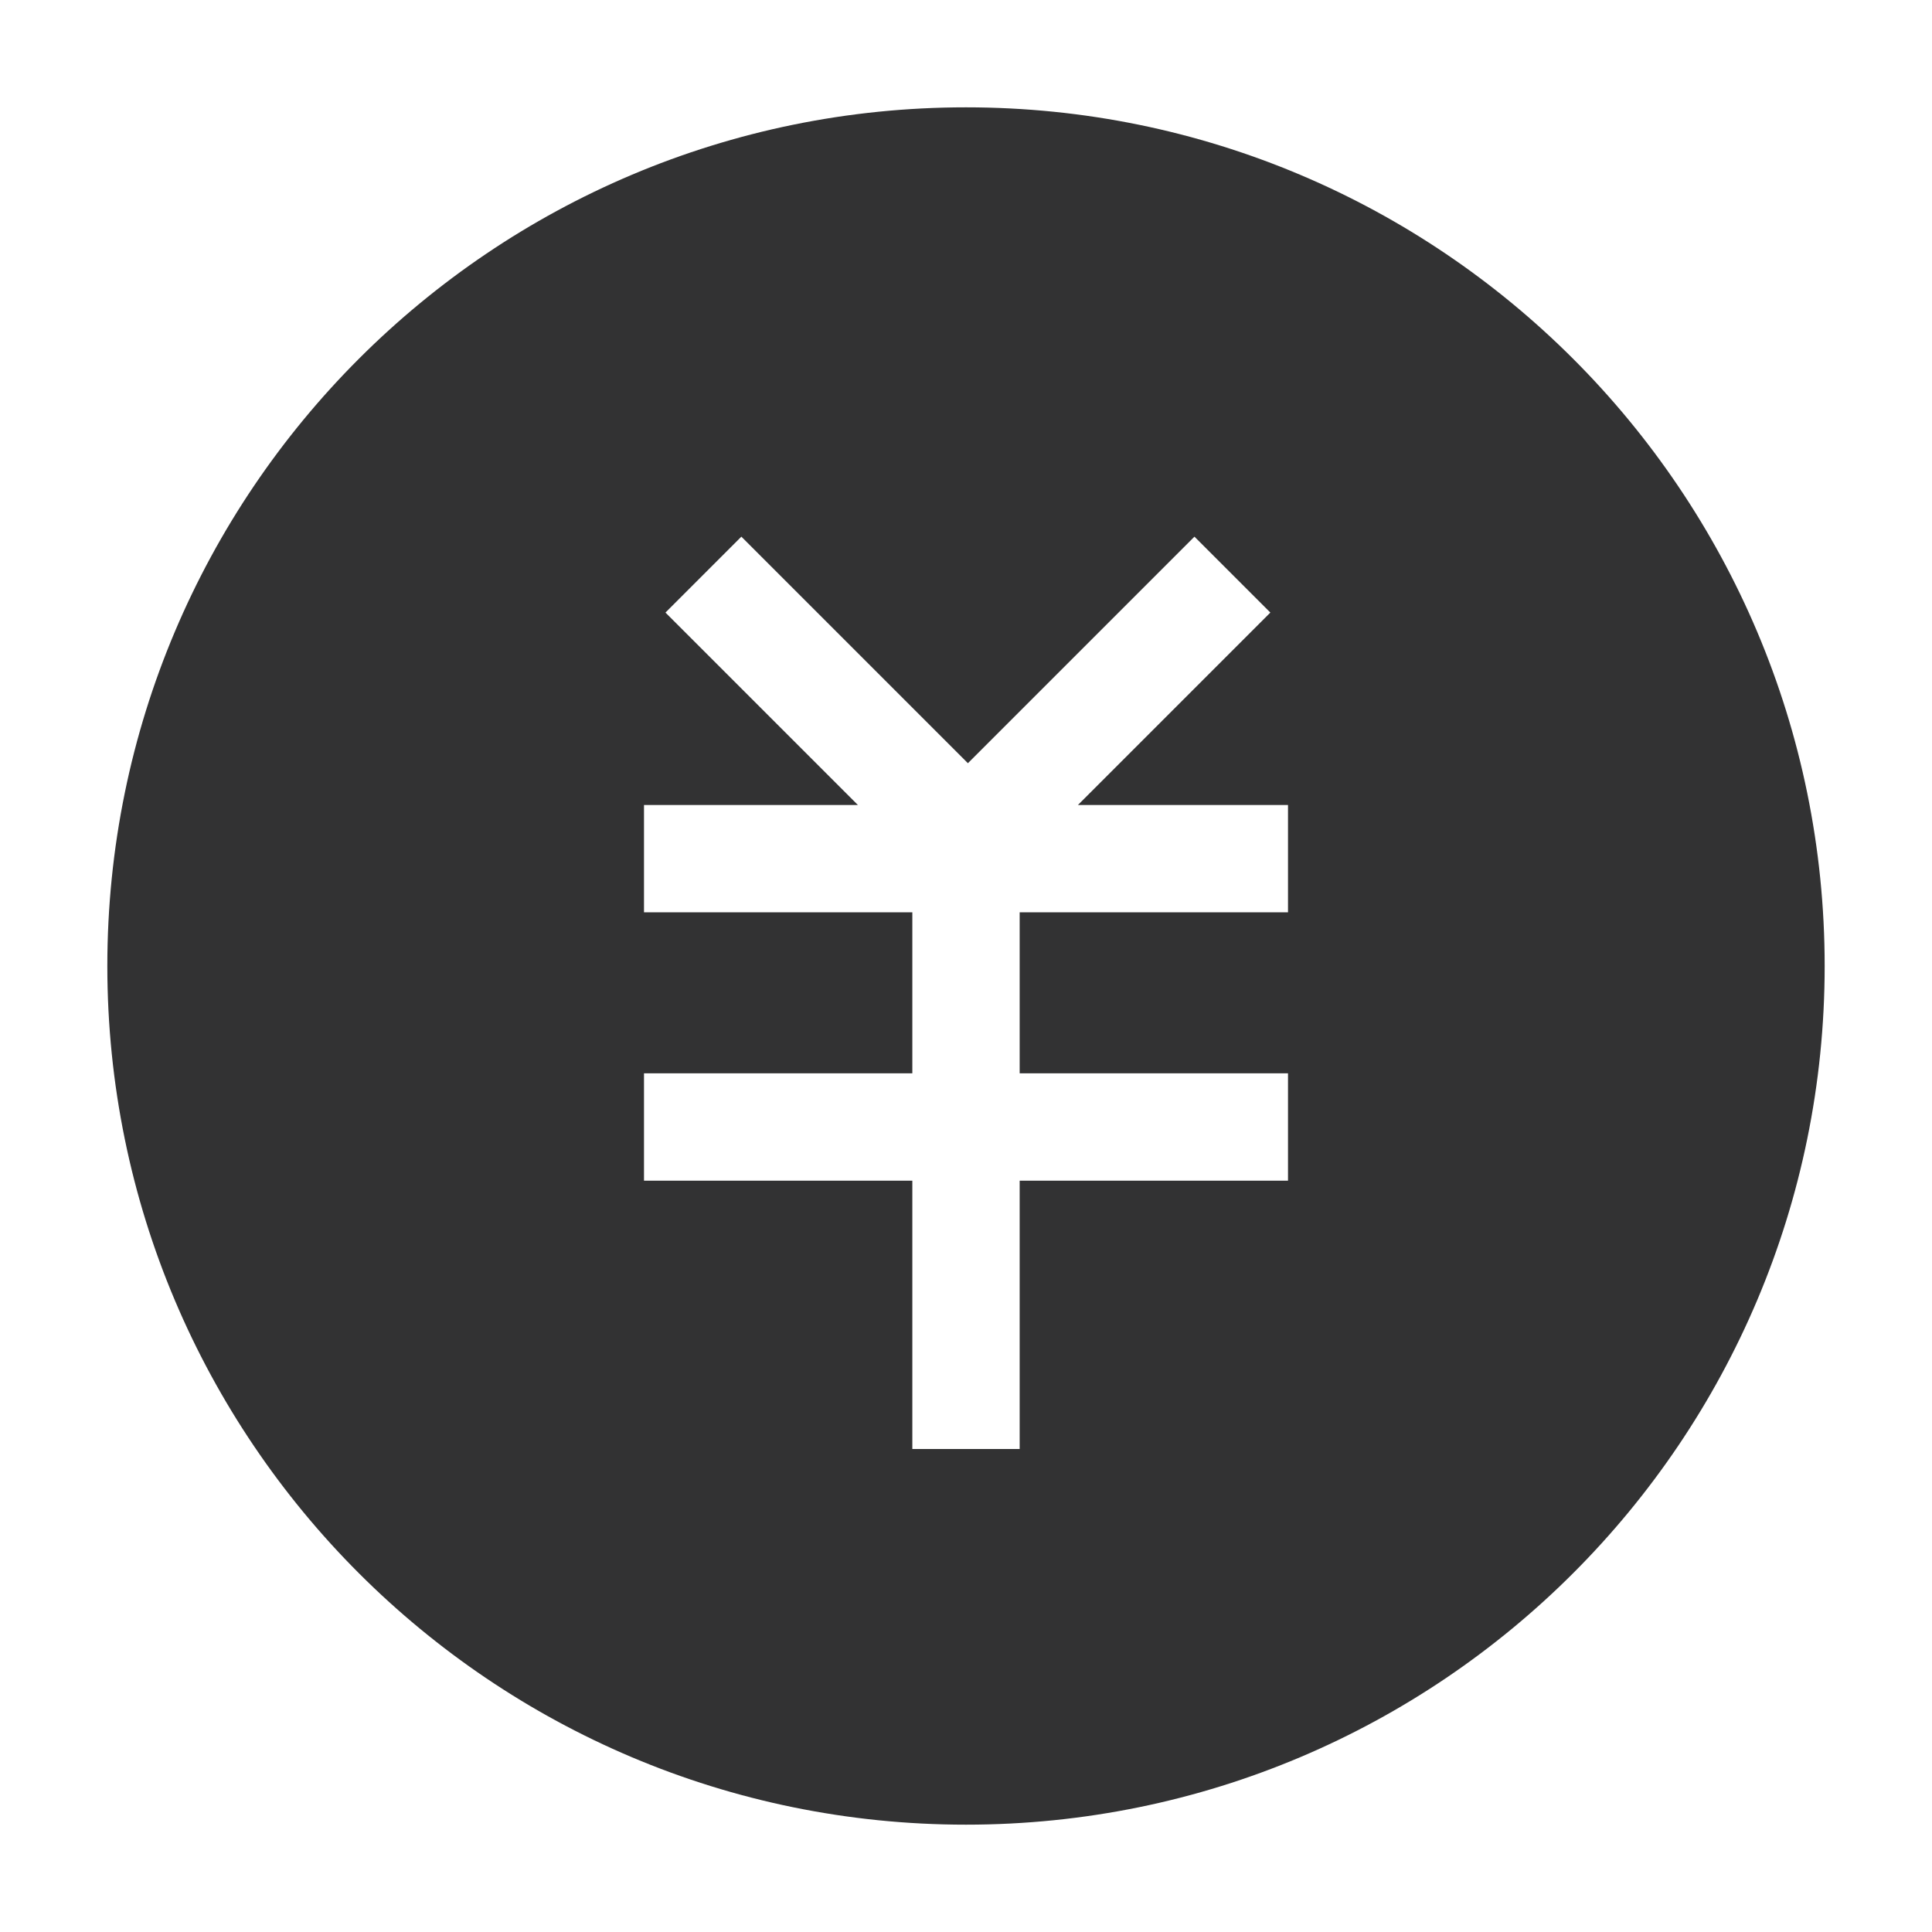
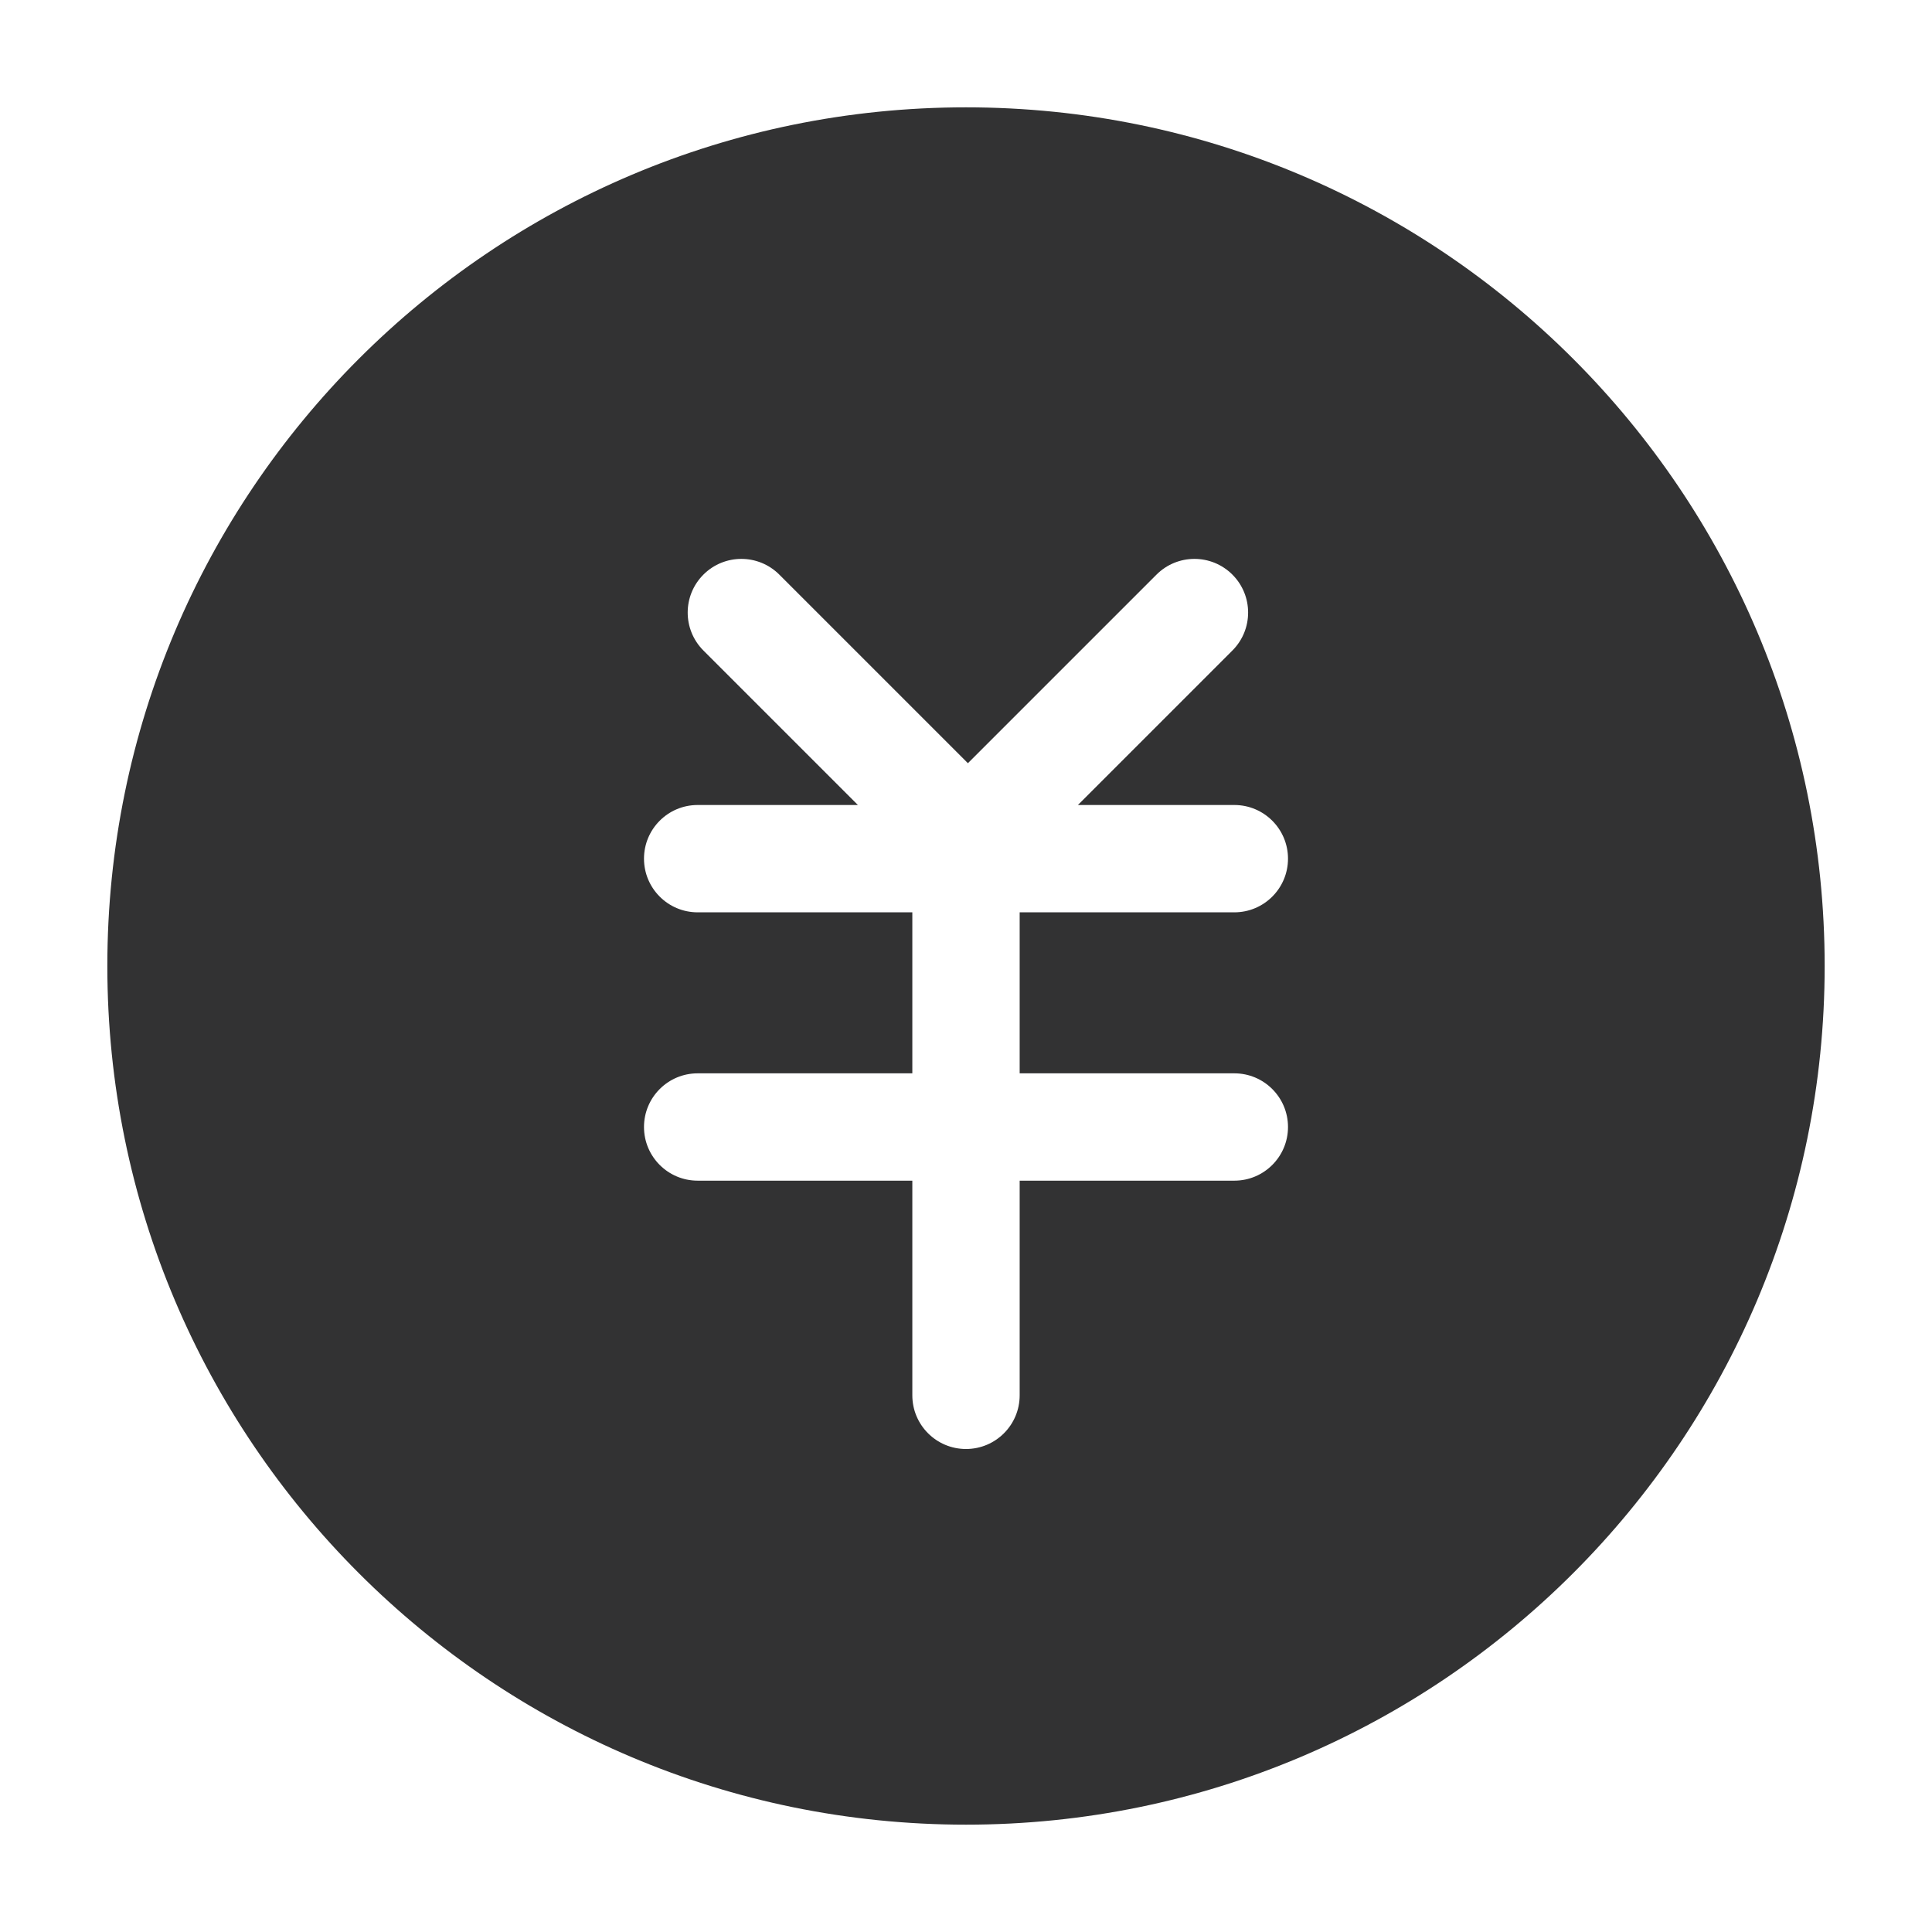
<svg xmlns="http://www.w3.org/2000/svg" width="1000" height="1000">
-   <path d="M444.05 416.667H333.333v55.555h138.89v83.334h-138.89v55.555h138.89V750h55.555V611.111h138.889v-55.555h-138.89v-83.334h138.89v-55.555H557.924l99.606-99.606-39.284-39.283-117.259 117.259-117.259-117.26-39.284 39.284 99.606 99.606zM500 944.444C254.54 944.444 55.556 745.46 55.556 500S254.54 55.556 500 55.556 944.444 254.54 944.444 500 745.46 944.444 500 944.444z" fill="#323233" fill-rule="evenodd" />
+   <path d="M500 944.444C254.54 944.444 55.556 745.46 55.556 500S254.54 55.556 500 55.556 944.444 254.54 944.444 500 745.46 944.444 500 944.444zm-55.95-527.777H361.11c-15.341 0-27.778 12.436-27.778 27.777 0 15.342 12.437 27.778 27.778 27.778h111.111v83.334h-111.11c-15.342 0-27.779 12.436-27.779 27.777 0 15.342 12.437 27.778 27.778 27.778h111.111v111.111C472.222 737.563 484.66 750 500 750s27.778-12.437 27.778-27.778v-111.11h111.11c15.342 0 27.779-12.437 27.779-27.779 0-15.34-12.437-27.777-27.778-27.777H527.778v-83.334h111.11c15.342 0 27.779-12.436 27.779-27.778 0-15.34-12.437-27.777-27.778-27.777h-80.965l79.964-79.964c10.848-10.848 10.848-28.435 0-39.283-10.848-10.848-28.436-10.848-39.284 0l-97.617 97.617-97.617-97.617c-10.848-10.848-28.436-10.848-39.284 0-10.848 10.848-10.848 28.435 0 39.283l79.964 79.964z" fill="#323233" fill-rule="evenodd" />
</svg>
